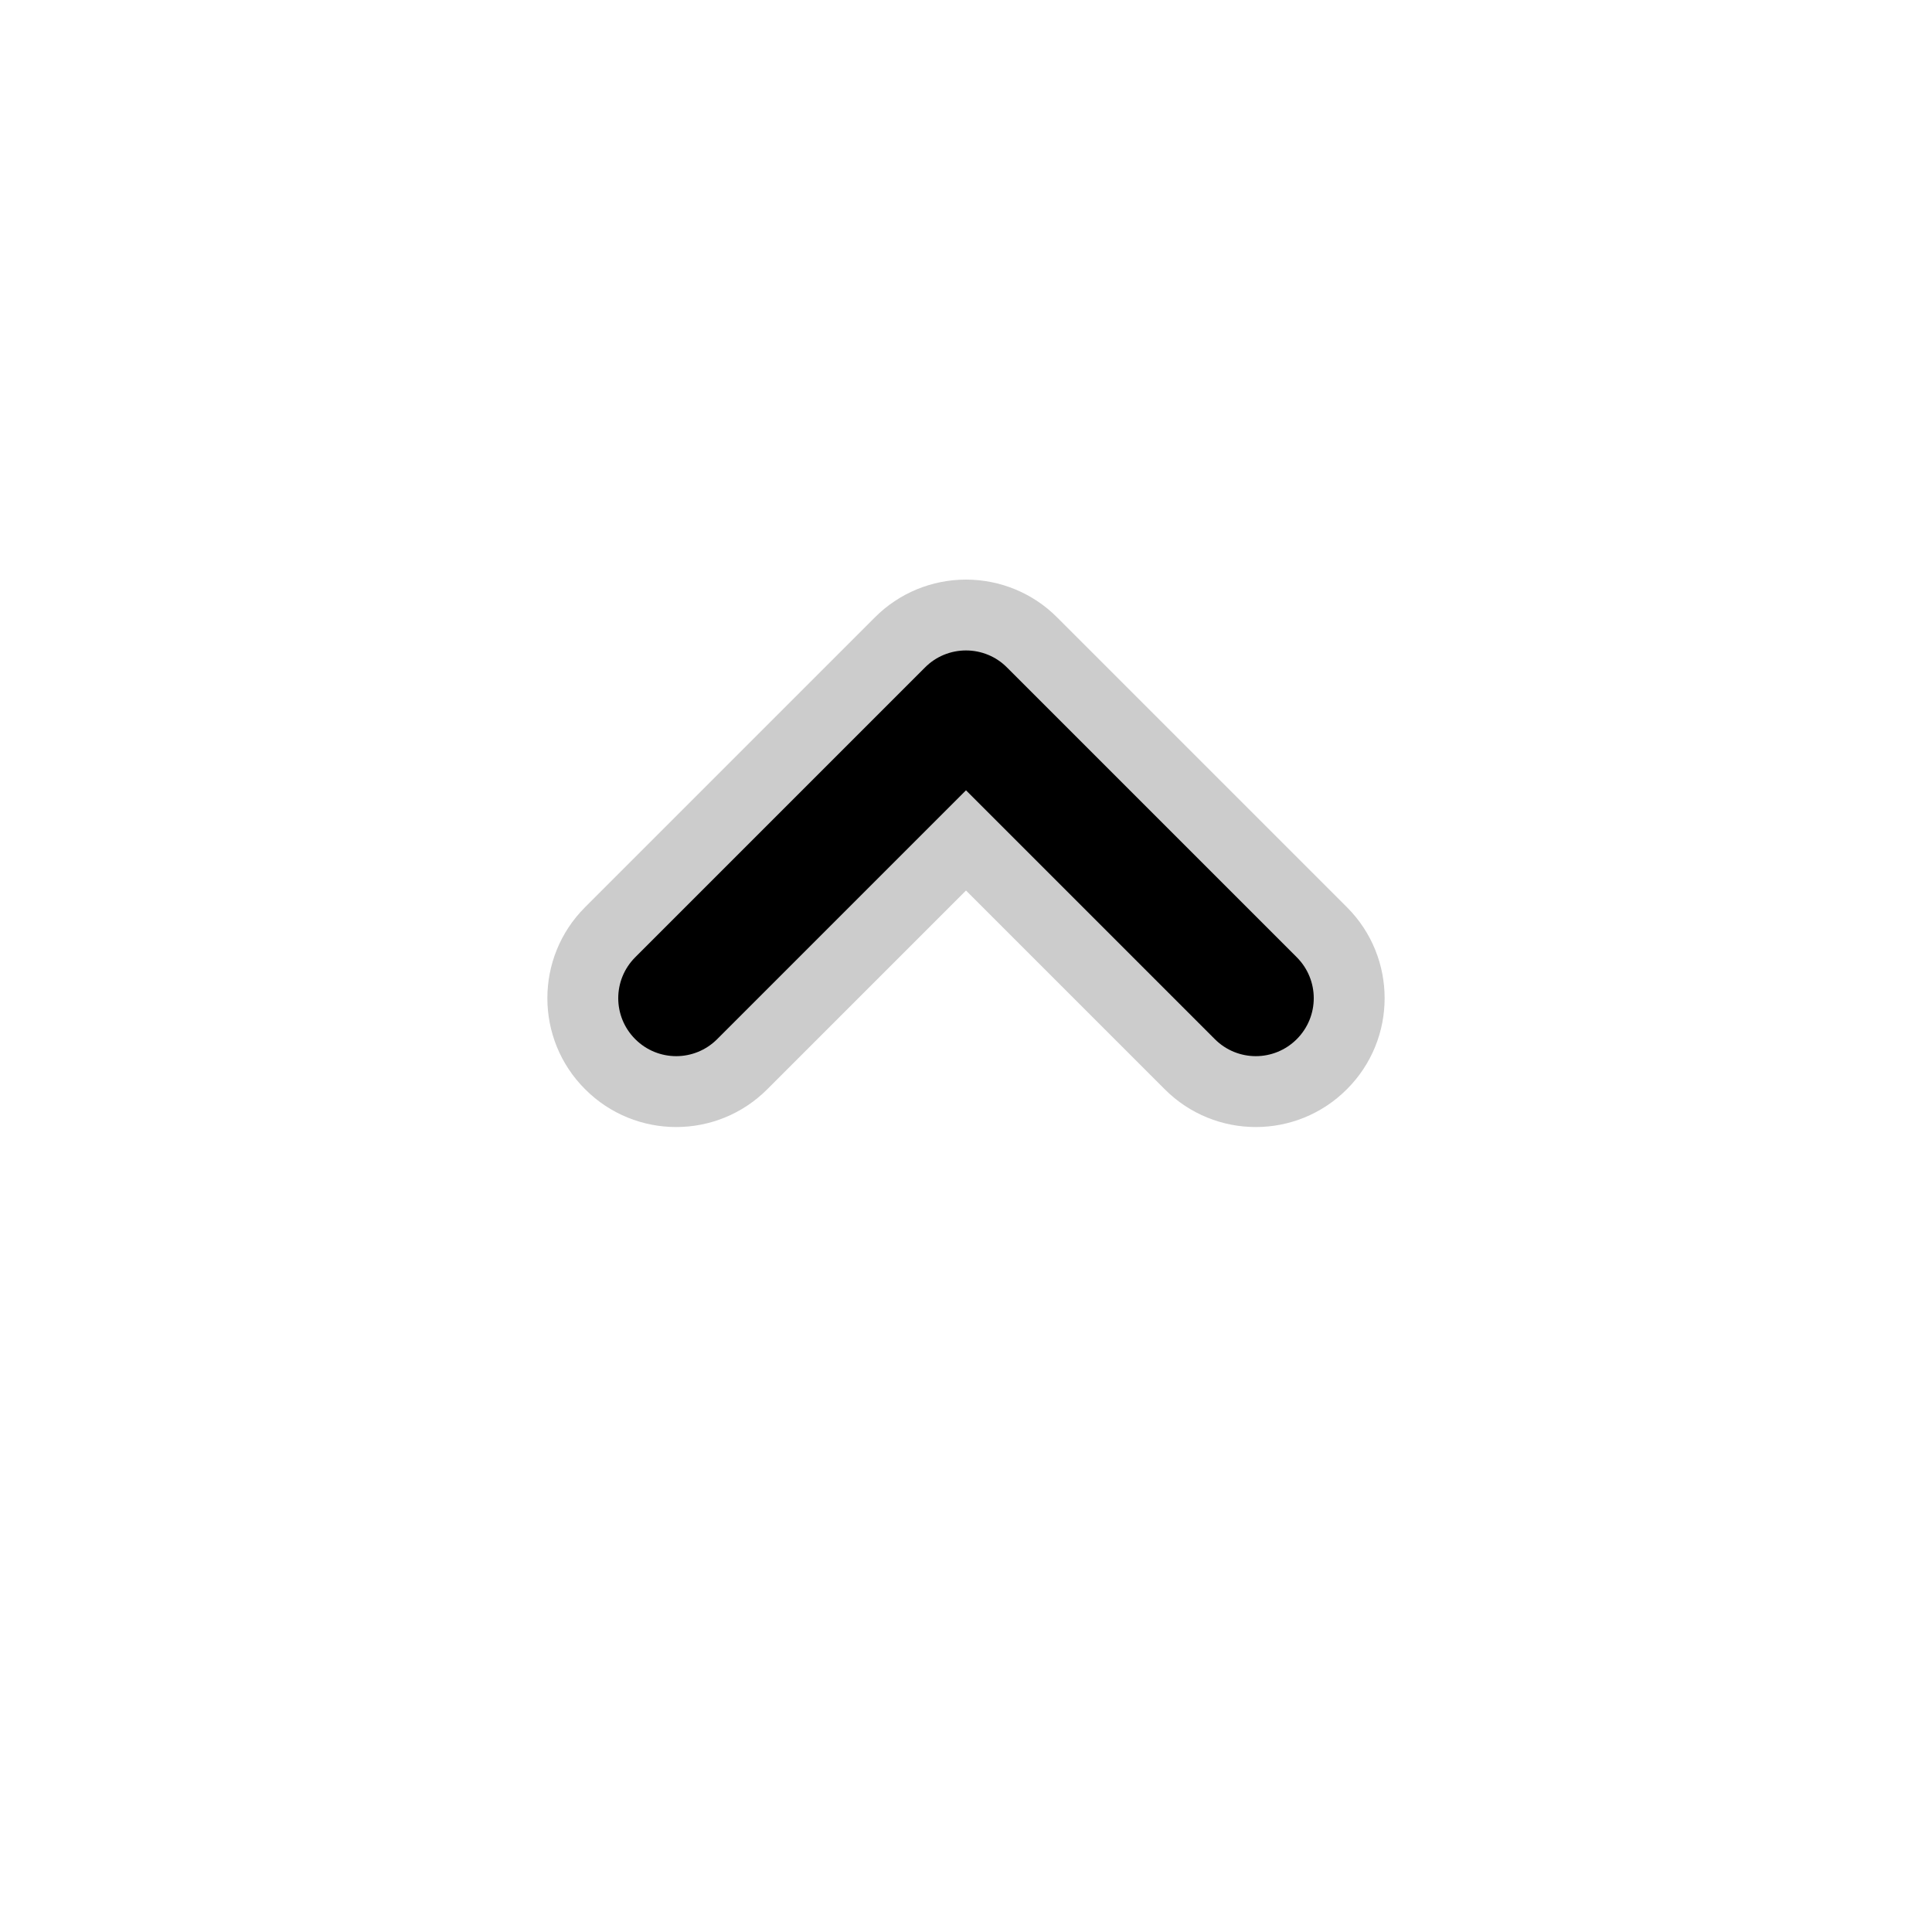
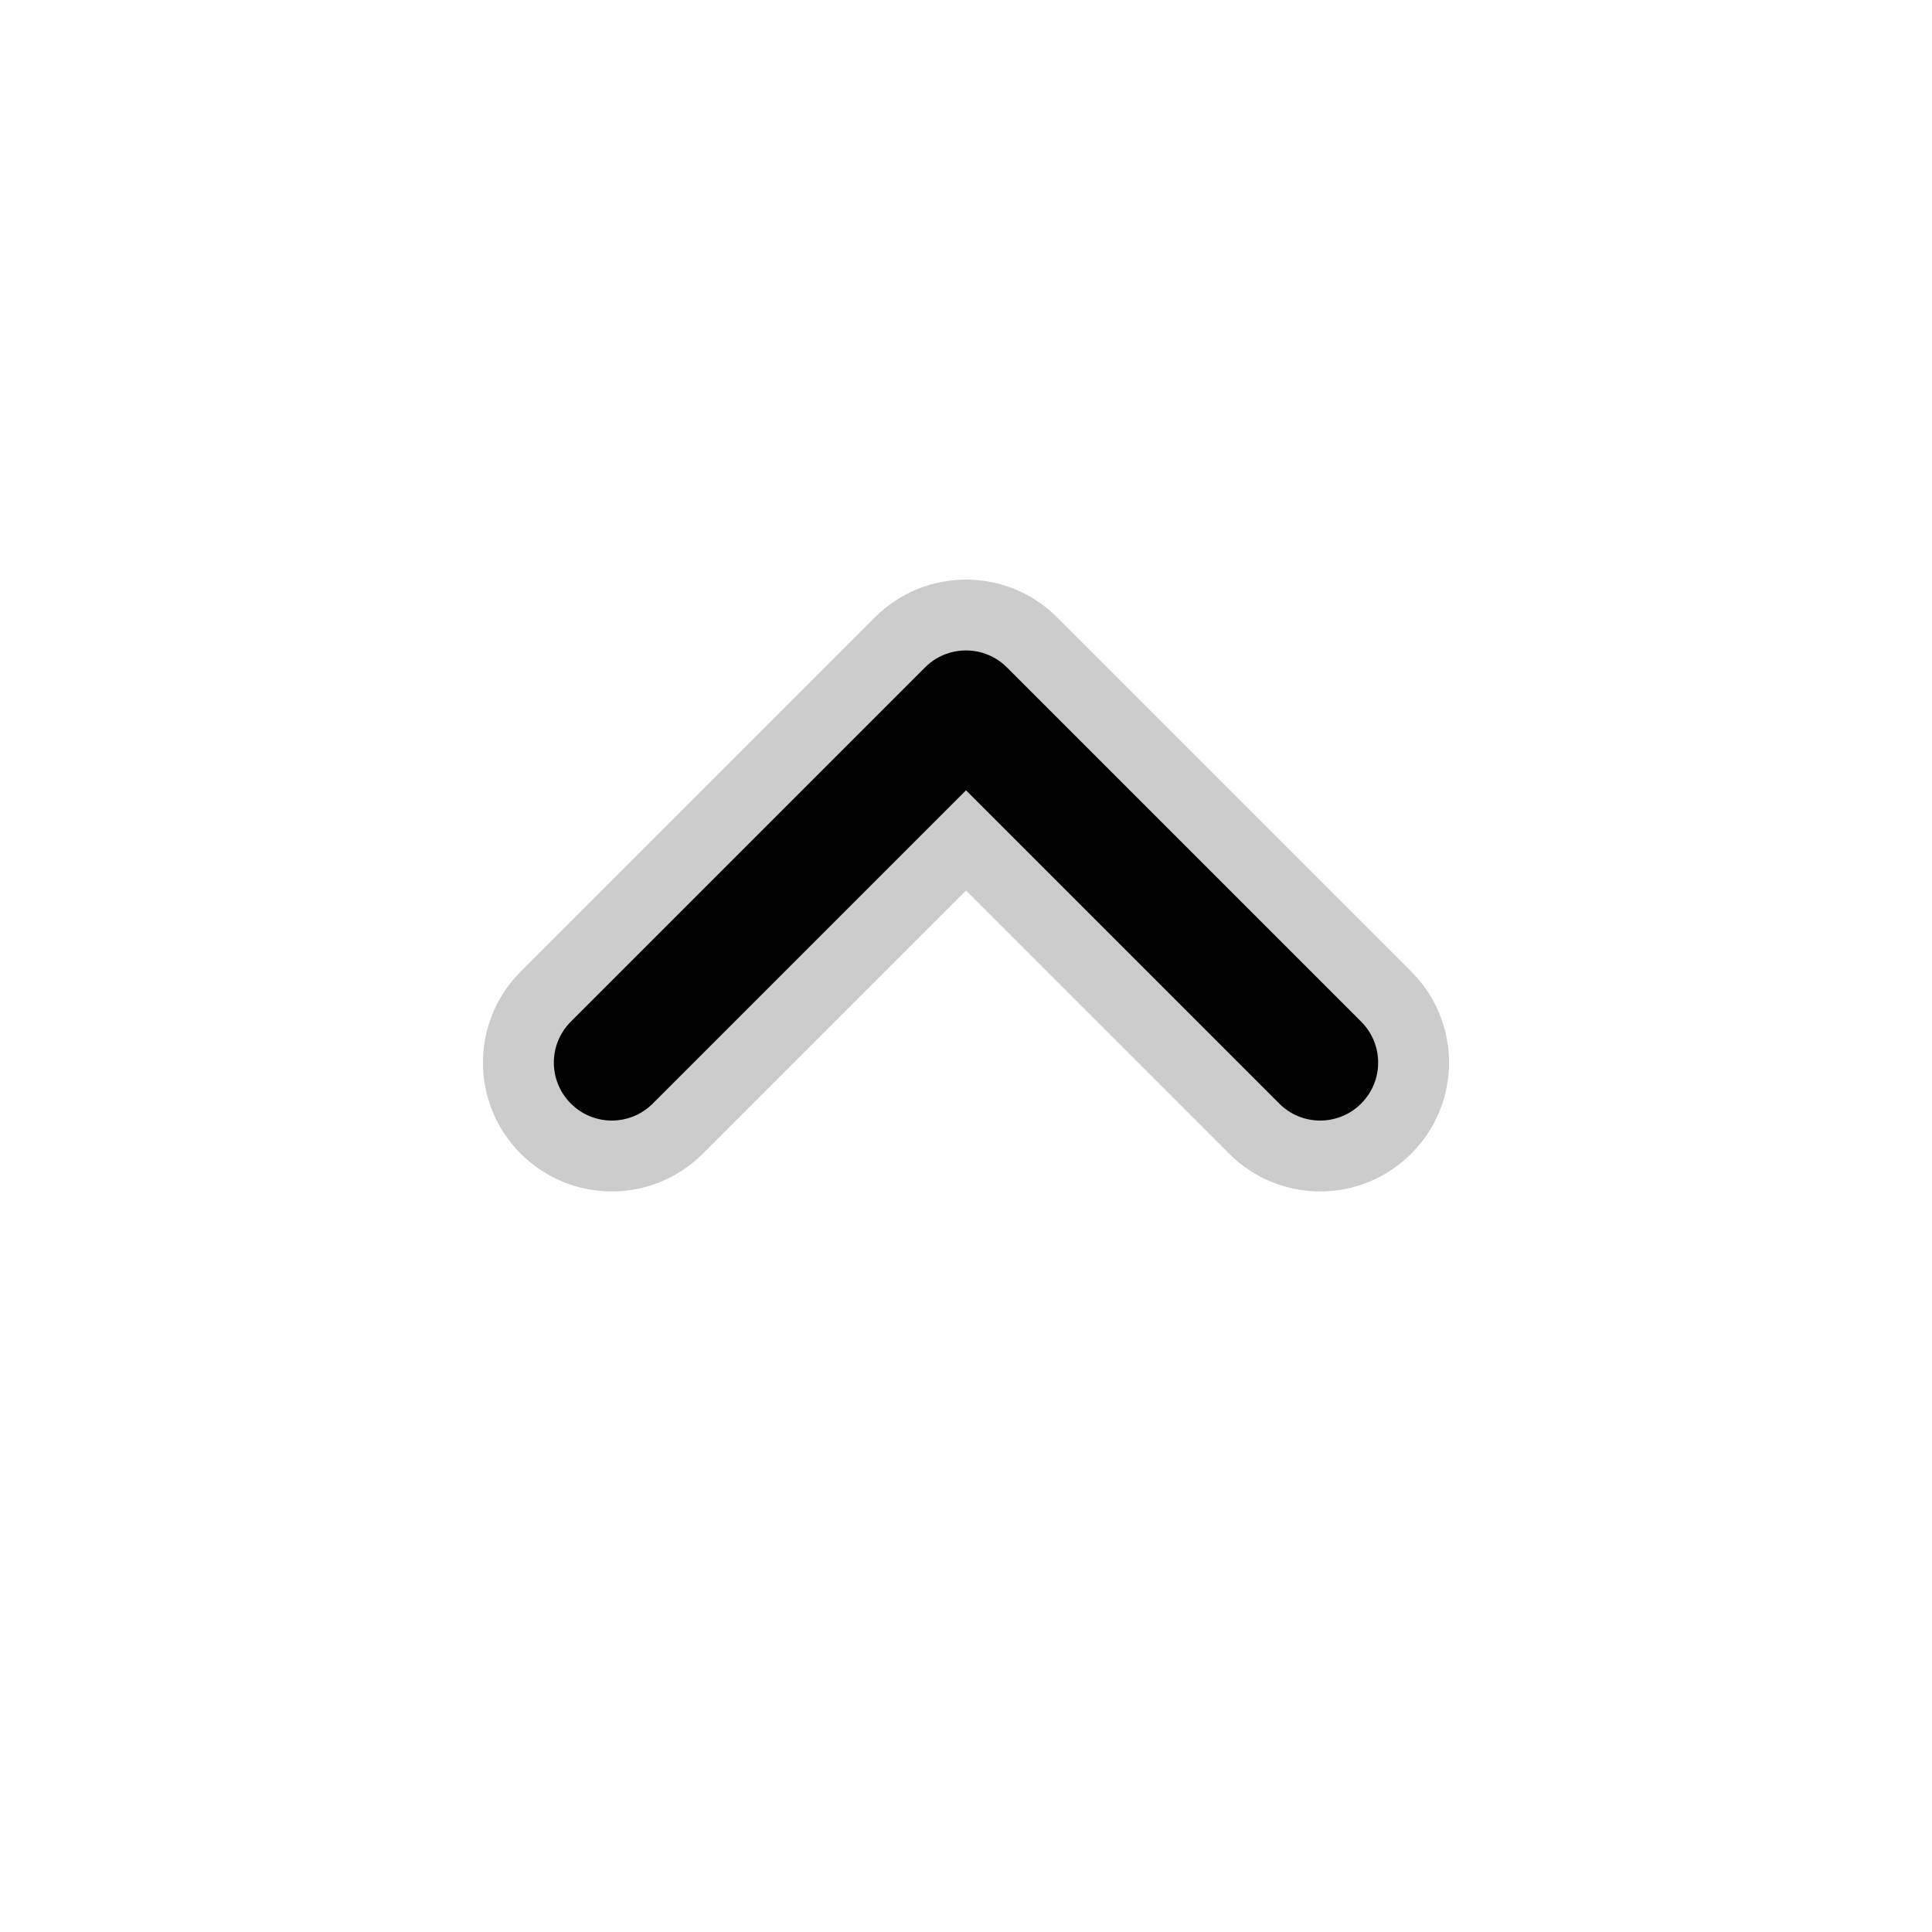
<svg xmlns="http://www.w3.org/2000/svg" width="15" height="15" fill="none">
-   <path fill-rule="evenodd" clip-rule="evenodd" d="M4.543 8.457C4.152 8.067 4.152 7.433 4.543 7.043L6.793 4.793C6.98 4.605 7.235 4.5 7.5 4.5C7.765 4.5 8.02 4.605 8.207 4.793L10.457 7.043C10.848 7.433 10.848 8.067 10.457 8.457C10.067 8.848 9.433 8.848 9.043 8.457L7.5 6.914L5.957 8.457C5.567 8.848 4.933 8.848 4.543 8.457Z" fill="currentColor" opacity=".2" />
-   <path fill-rule="evenodd" clip-rule="evenodd" d="M4.932 8.068C4.756 7.892 4.756 7.608 4.932 7.432L7.182 5.182C7.266 5.097 7.381 5.05 7.5 5.05C7.619 5.05 7.734 5.097 7.818 5.182L10.068 7.432C10.244 7.608 10.244 7.892 10.068 8.068C9.892 8.244 9.608 8.244 9.432 8.068L7.5 6.136L5.568 8.068C5.392 8.244 5.108 8.244 4.932 8.068Z" fill="currentColor" />
+   <path fill-rule="evenodd" clip-rule="evenodd" d="M4.043 8.957C3.652 8.567 3.652 7.933 4.043 7.543L6.793 4.793C6.98 4.605 7.235 4.5 7.5 4.5C7.765 4.5 8.02 4.605 8.207 4.793L10.957 7.543C11.348 7.933 11.348 8.567 10.957 8.957C10.567 9.348 9.933 9.348 9.543 8.957L7.5 6.914L5.457 8.957C5.067 9.348 4.433 9.348 4.043 8.957Z" fill="currentColor" opacity=".2" />
+   <path fill-rule="evenodd" clip-rule="evenodd" d="M4.432 8.568C4.256 8.392 4.256 8.108 4.432 7.932L7.182 5.182C7.266 5.097 7.381 5.05 7.5 5.05C7.619 5.05 7.734 5.097 7.818 5.182L10.568 7.932C10.744 8.108 10.744 8.392 10.568 8.568C10.392 8.744 10.107 8.744 9.932 8.568L7.5 6.136L5.068 8.568C4.892 8.744 4.608 8.744 4.432 8.568Z" fill="currentColor" />
</svg>
